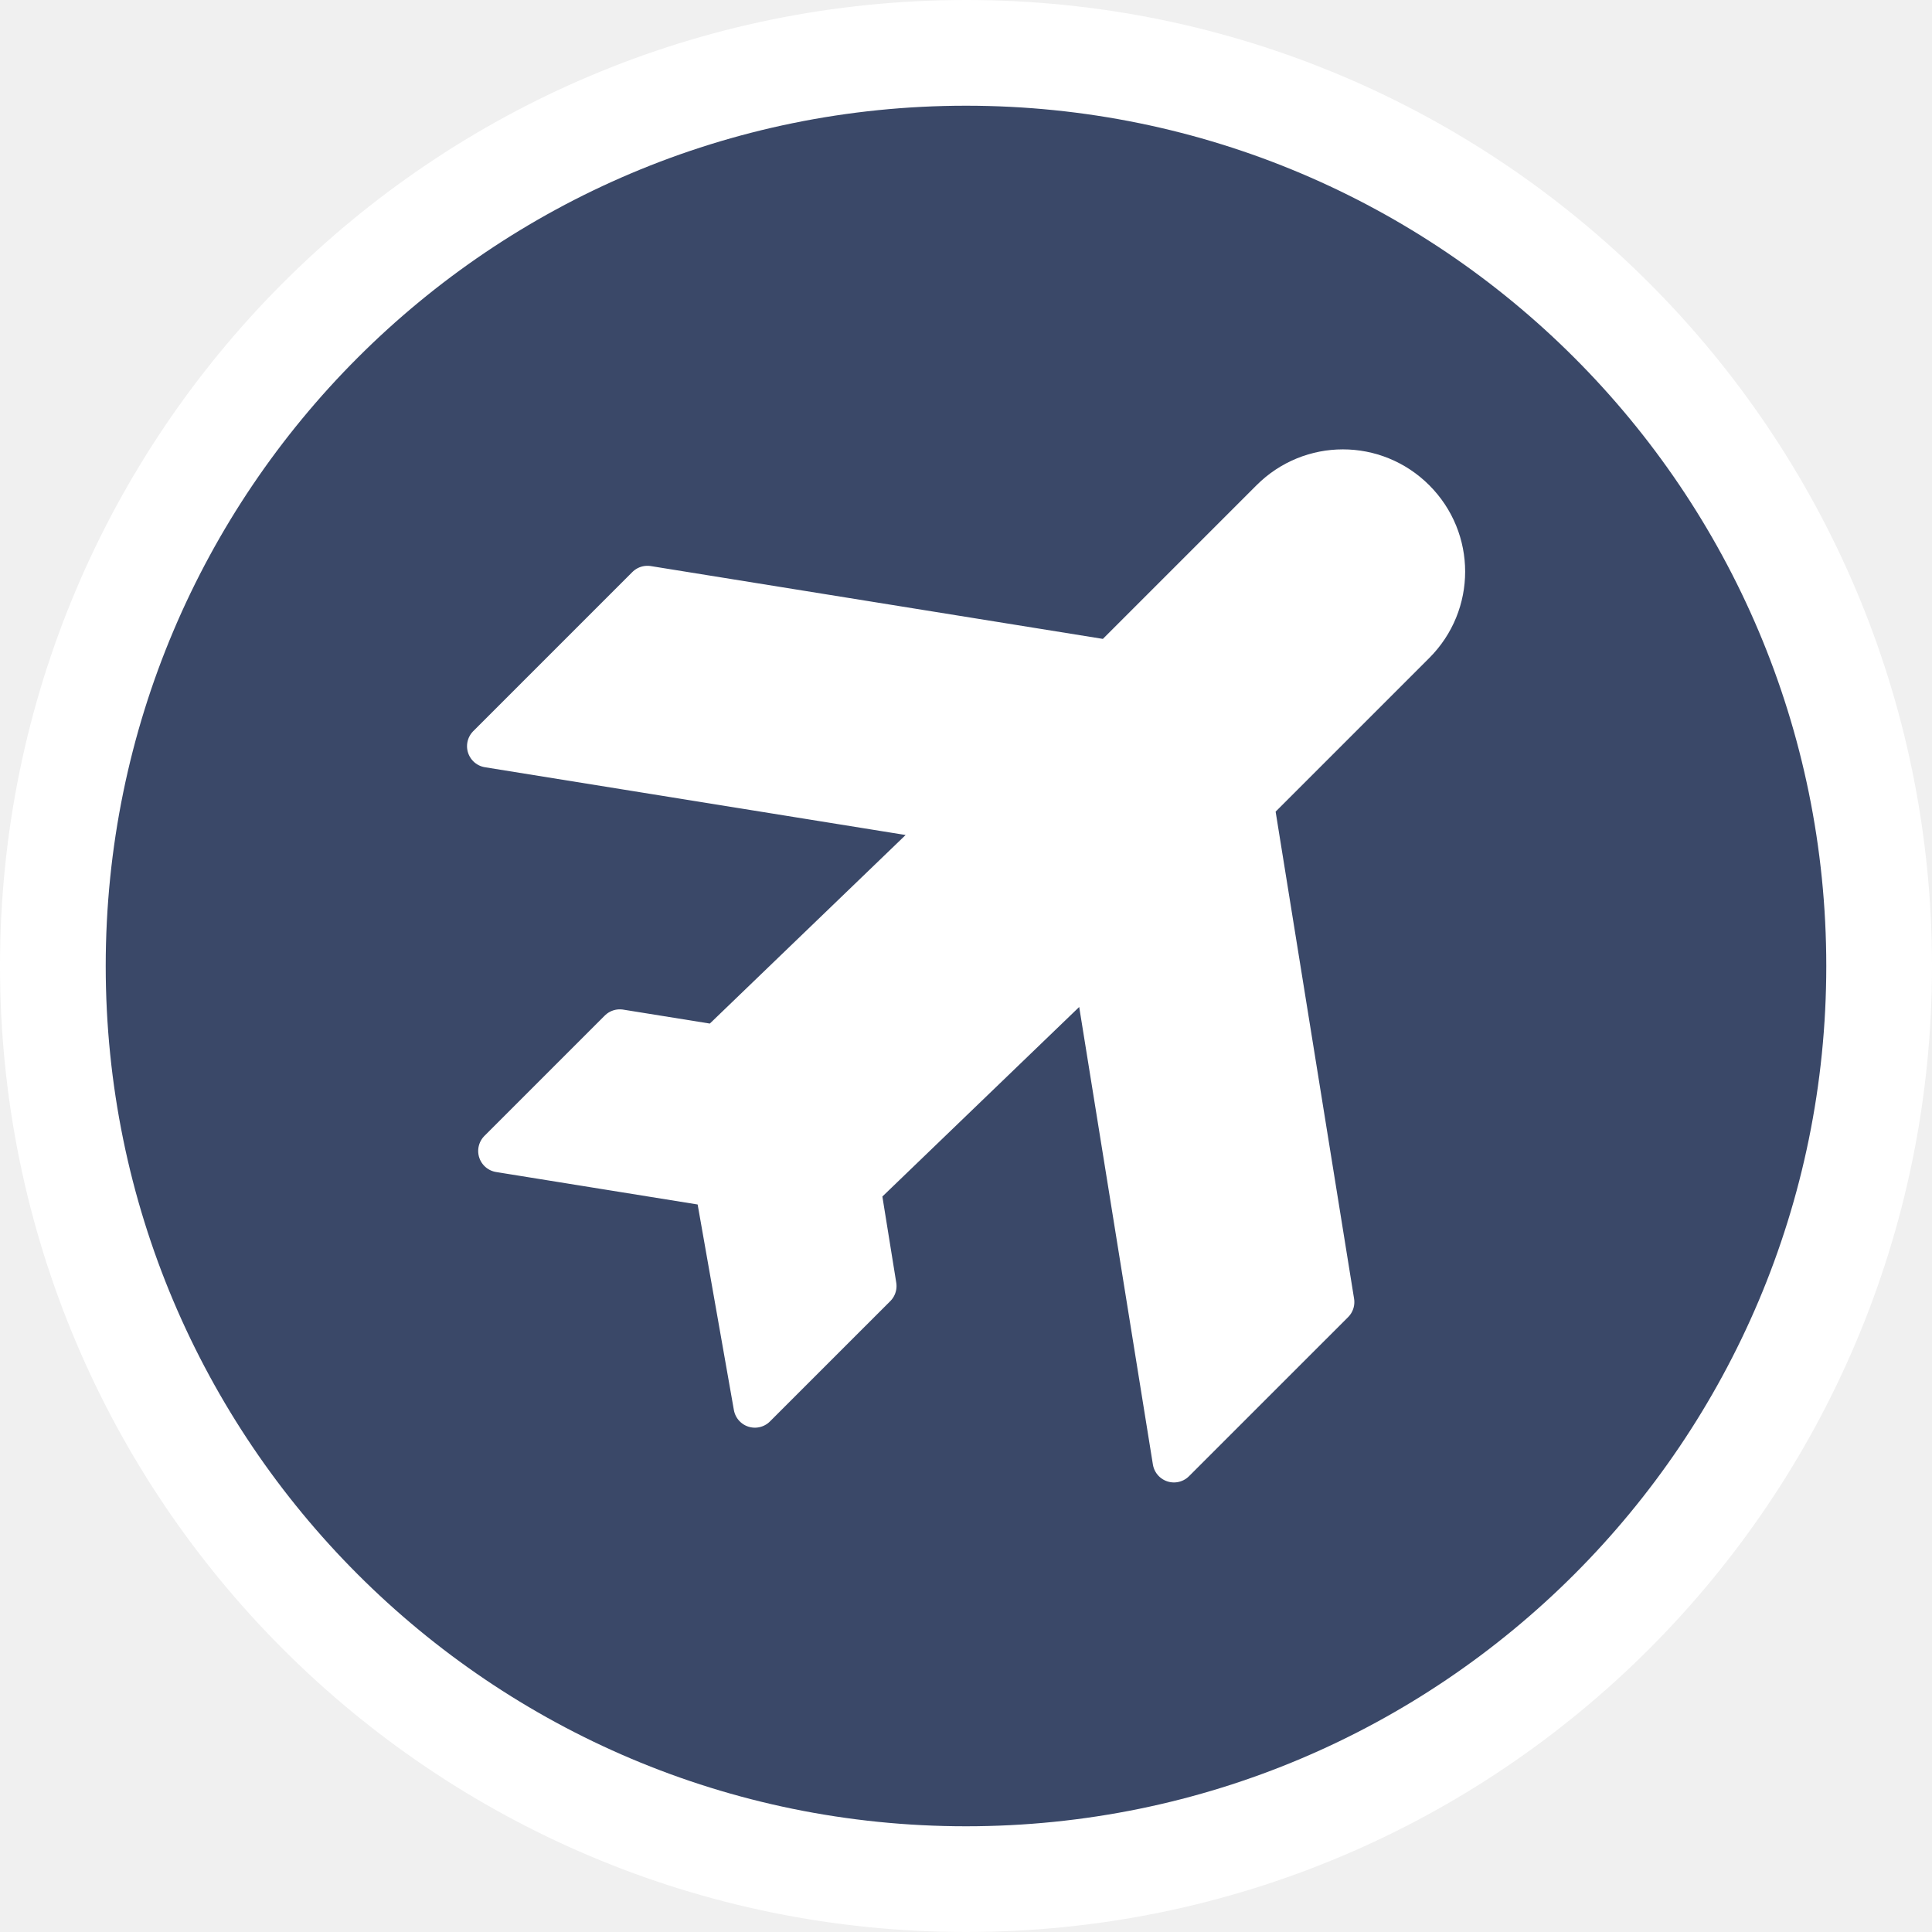
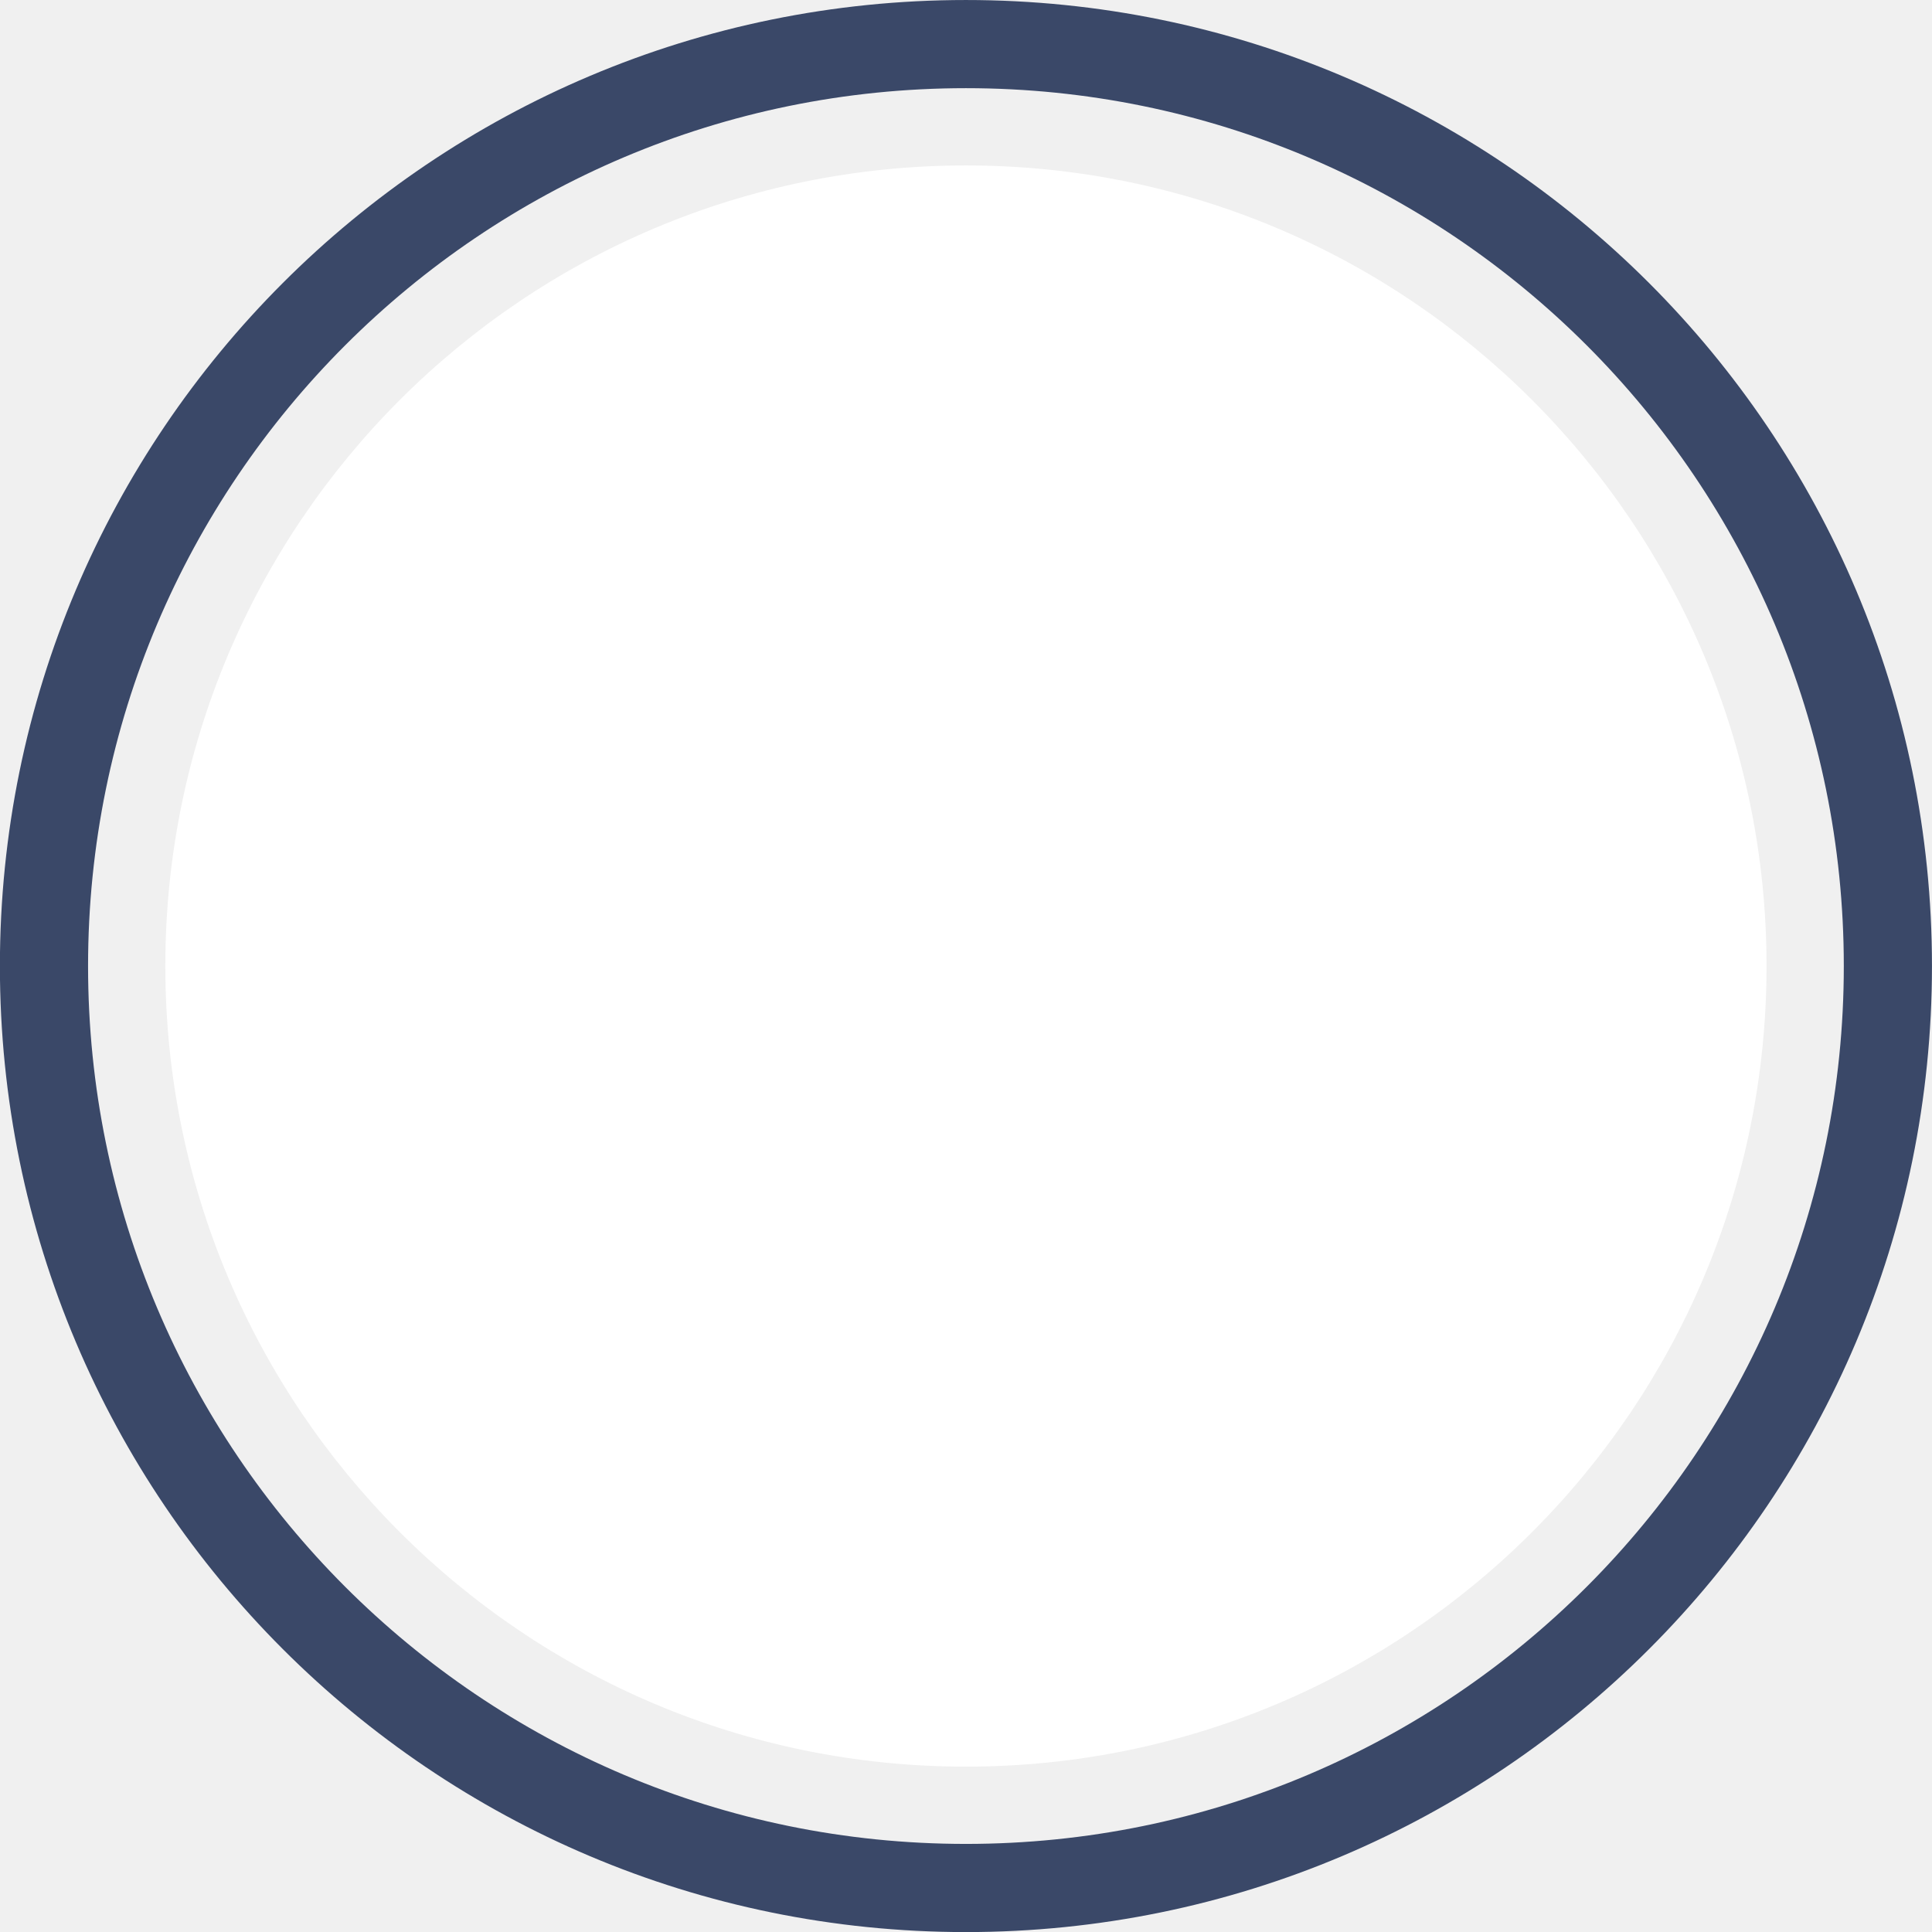
- <svg xmlns="http://www.w3.org/2000/svg" width="500" height="500" viewBox="0 0 132.292 132.292" version="1.1" id="svg1">
+ <svg xmlns="http://www.w3.org/2000/svg" width="500" height="500" viewBox="0 0 132.292 132.292" version="1.1" id="svg1" xml:space="preserve">
  <defs id="defs1" />
-   <g id="layer1">
-     <circle style="fill:#3a4868;fill-opacity:1;stroke:#ffffff;stroke-width:14.478;stroke-linecap:round;stroke-linejoin:round;stroke-miterlimit:12.2;stroke-opacity:1;paint-order:markers stroke fill" id="path15" cx="66.146" cy="66.146" r="58.907" />
-     <path id="rect1-8" style="fill:#ffffff;fill-opacity:1;stroke:#ffffff;stroke-width:2.92;stroke-linecap:round;stroke-linejoin:round;stroke-miterlimit:12.2;stroke-dasharray:none;stroke-opacity:1;paint-order:stroke markers fill" d="m 96.836,34.259 c -2.705,-2.705 -7.06,-2.705 -9.764,0 L 76.023,45.308 44.331,40.203 33.439,51.095 65.13,56.2 49.093,71.645 42.441,70.574 34.203,78.812 49.028,81.2 51.69,96.299 59.929,88.061 58.857,81.409 74.895,65.965 80.385,100.049 91.278,89.157 85.787,55.072 96.836,44.023 c 2.705,-2.705 2.705,-7.059 0,-9.764 z" />
-   </g>
+   <circle style="fill:none;fill-opacity:1;stroke:#3a4868;stroke-width:0.518;stroke-linecap:round;stroke-linejoin:round;stroke-miterlimit:12.2;stroke-opacity:1;paint-order:normal" id="circle2" cx="14.246" cy="14.79" r="5.417" transform="matrix(11.65403,0,0,11.65403,-99.88171,-106.2141)" />
+   <circle style="fill:#ffffff;fill-opacity:1;stroke:none;stroke-width:0.45;stroke-linecap:round;stroke-linejoin:round;stroke-miterlimit:12.2;paint-order:markers stroke fill" id="path1" cx="14.246" cy="14.79" r="4.704" transform="matrix(11.65403,0,0,11.65403,-99.88171,-106.2141)" />
</svg>
